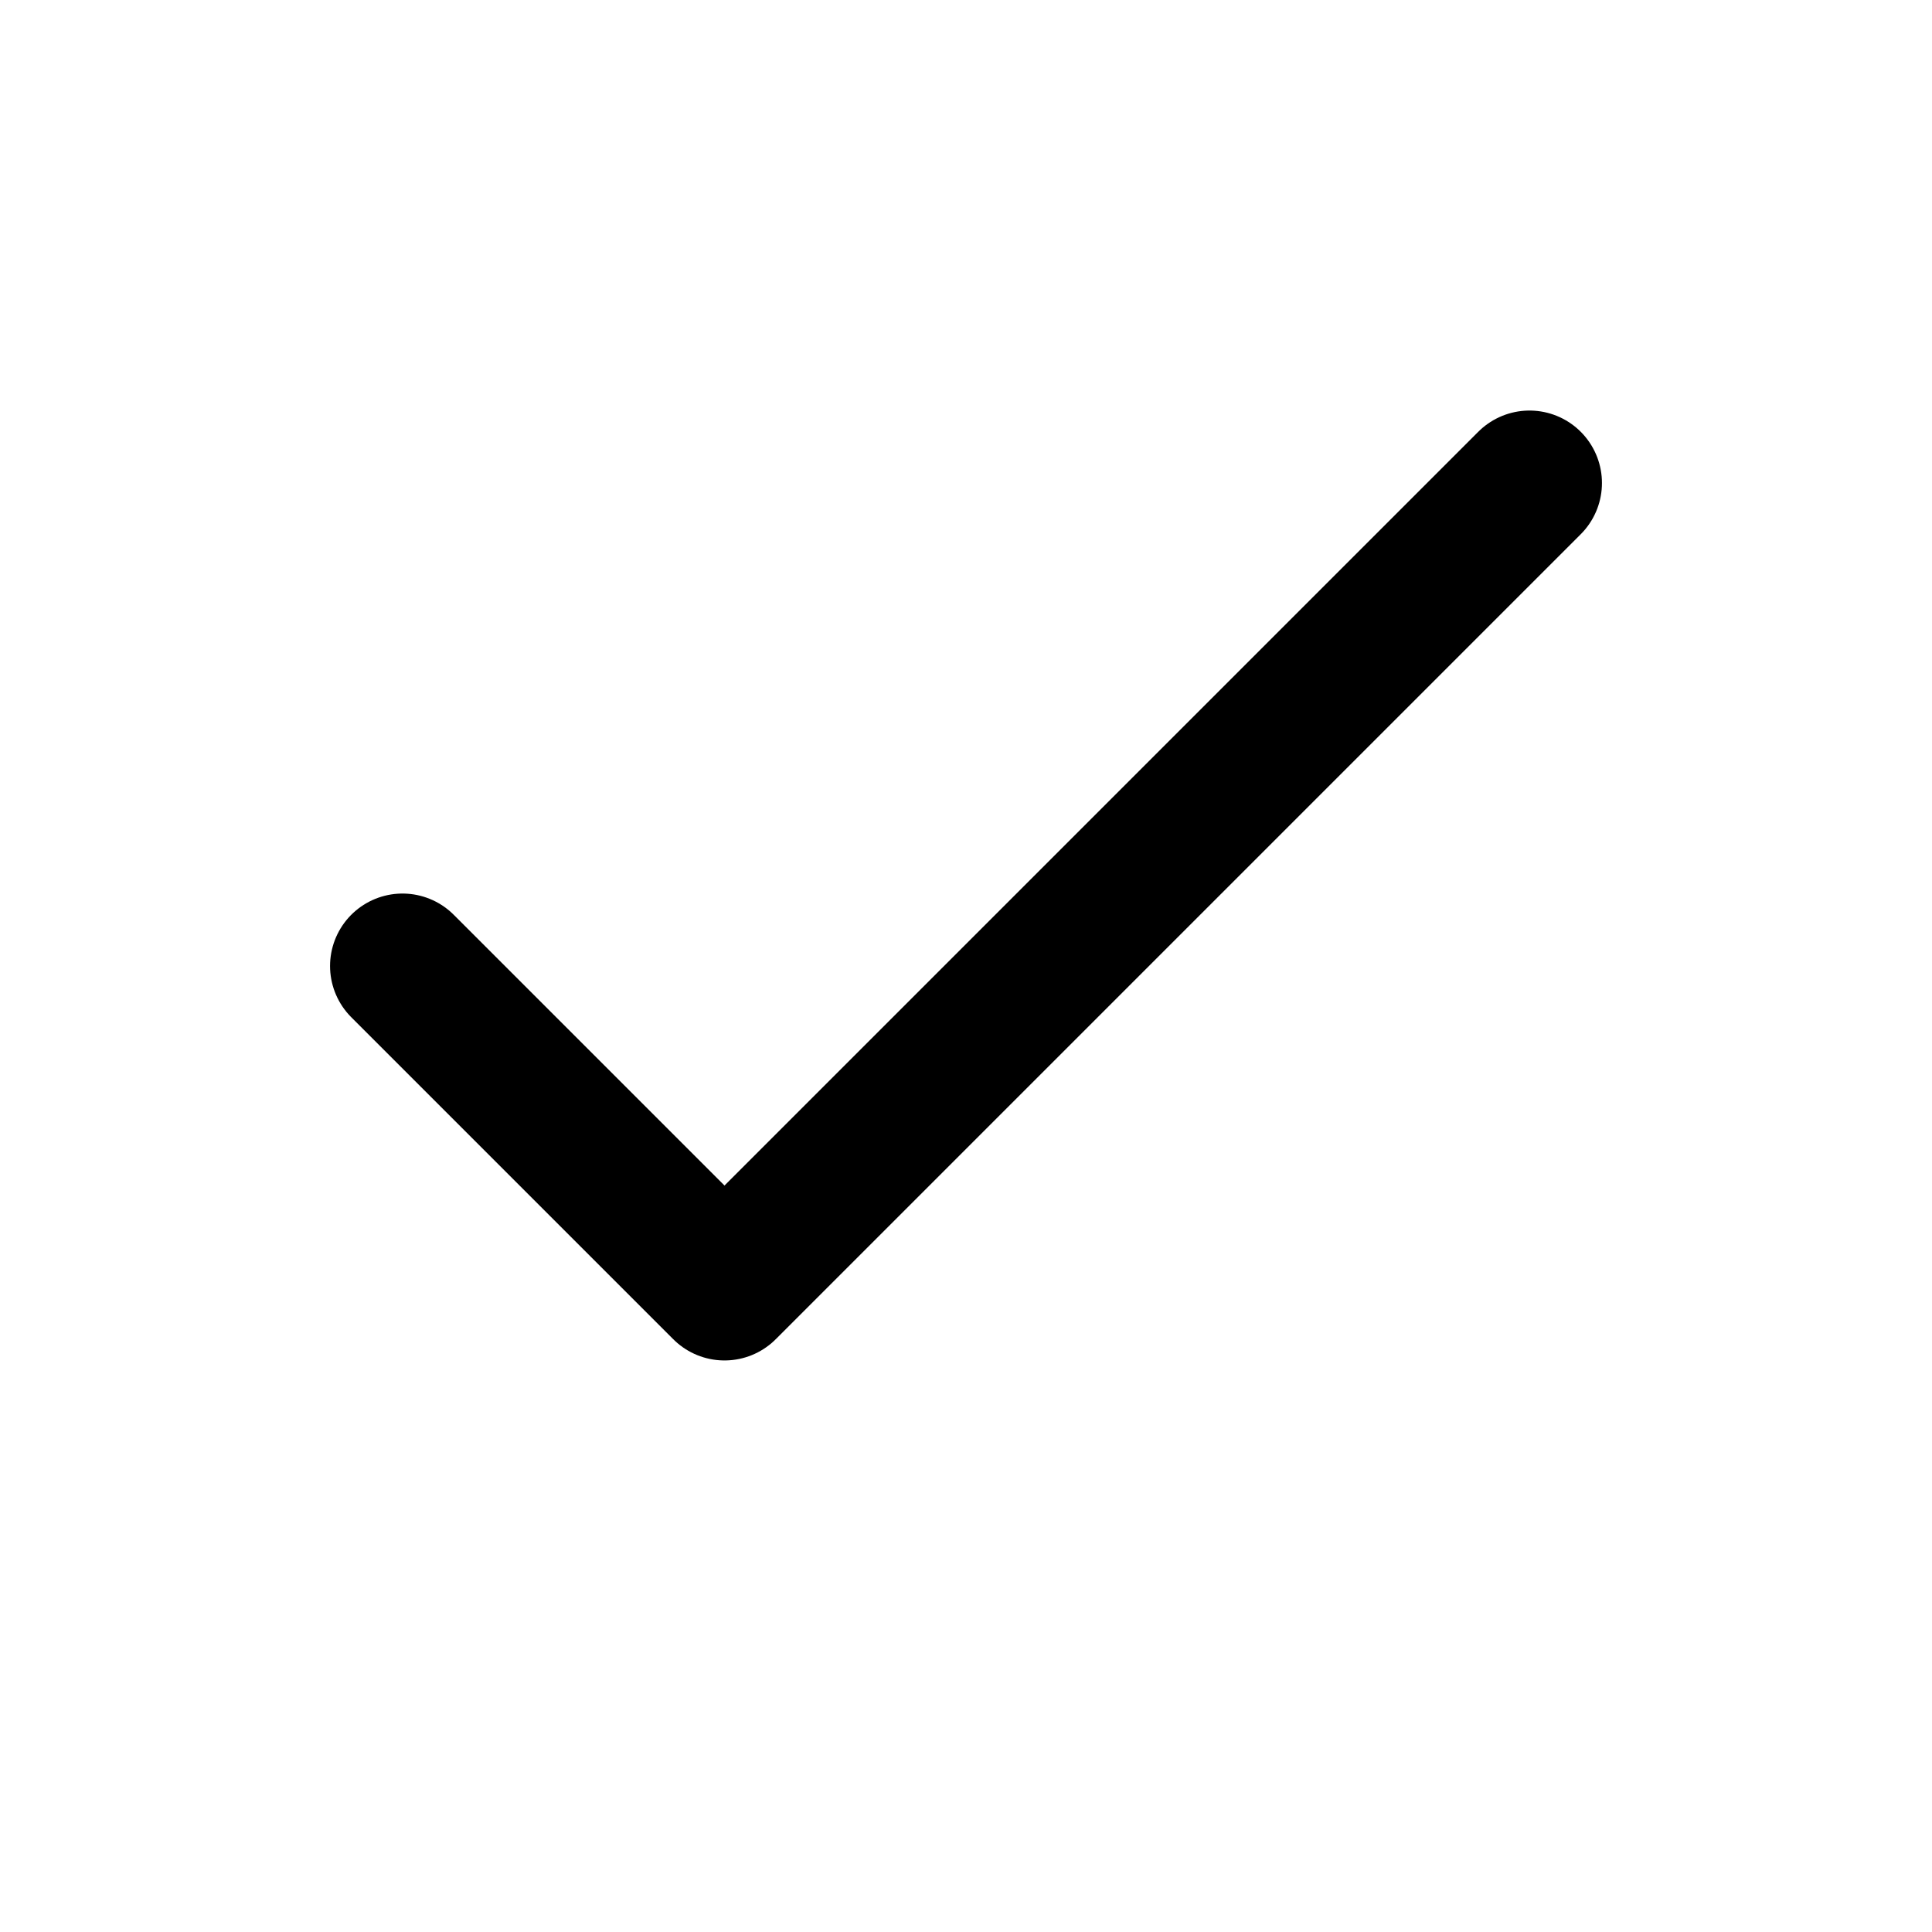
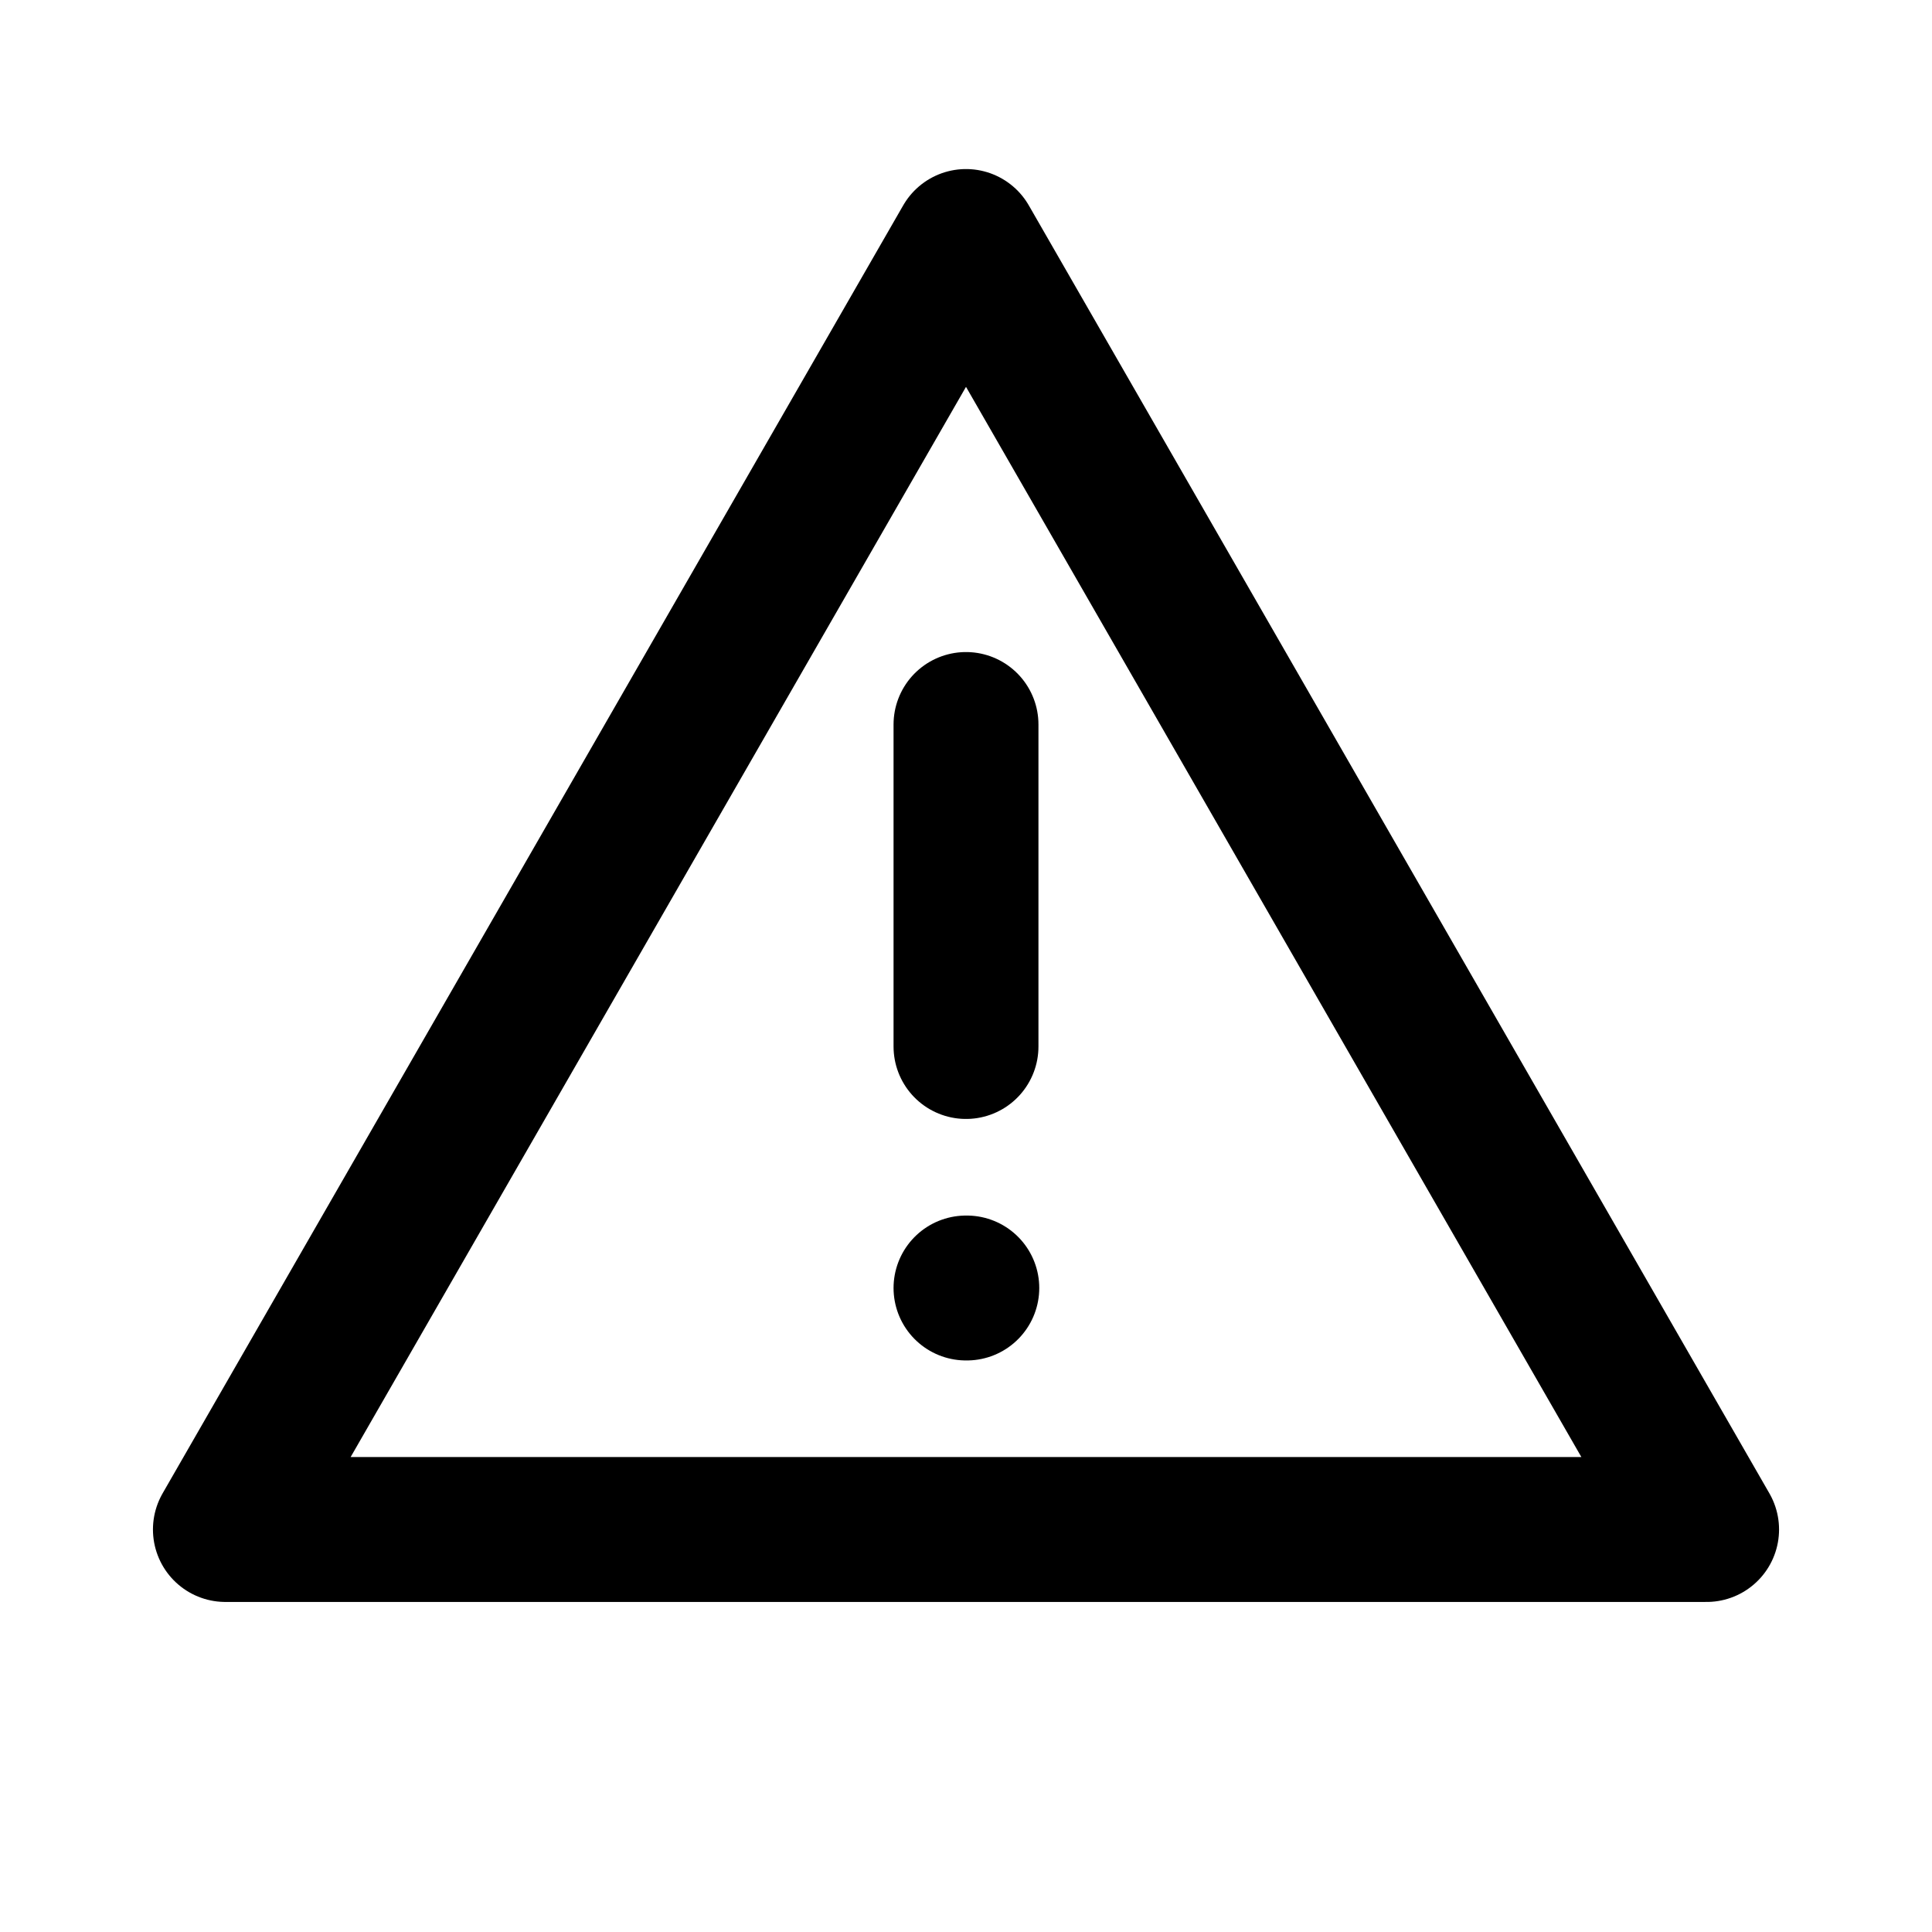
<svg xmlns="http://www.w3.org/2000/svg" viewBox="0 0 24 24" fill="none" stroke="currentColor" stroke-width="1.8" stroke-linecap="round" stroke-linejoin="round" role="img">
-   <path d="m5 12 4 4L19 6" />
+   <path d="M12 3 2.8 19h18.4L12 3Z" />
+   <path d="M12 9v4M12 16h.01" />
</svg>
